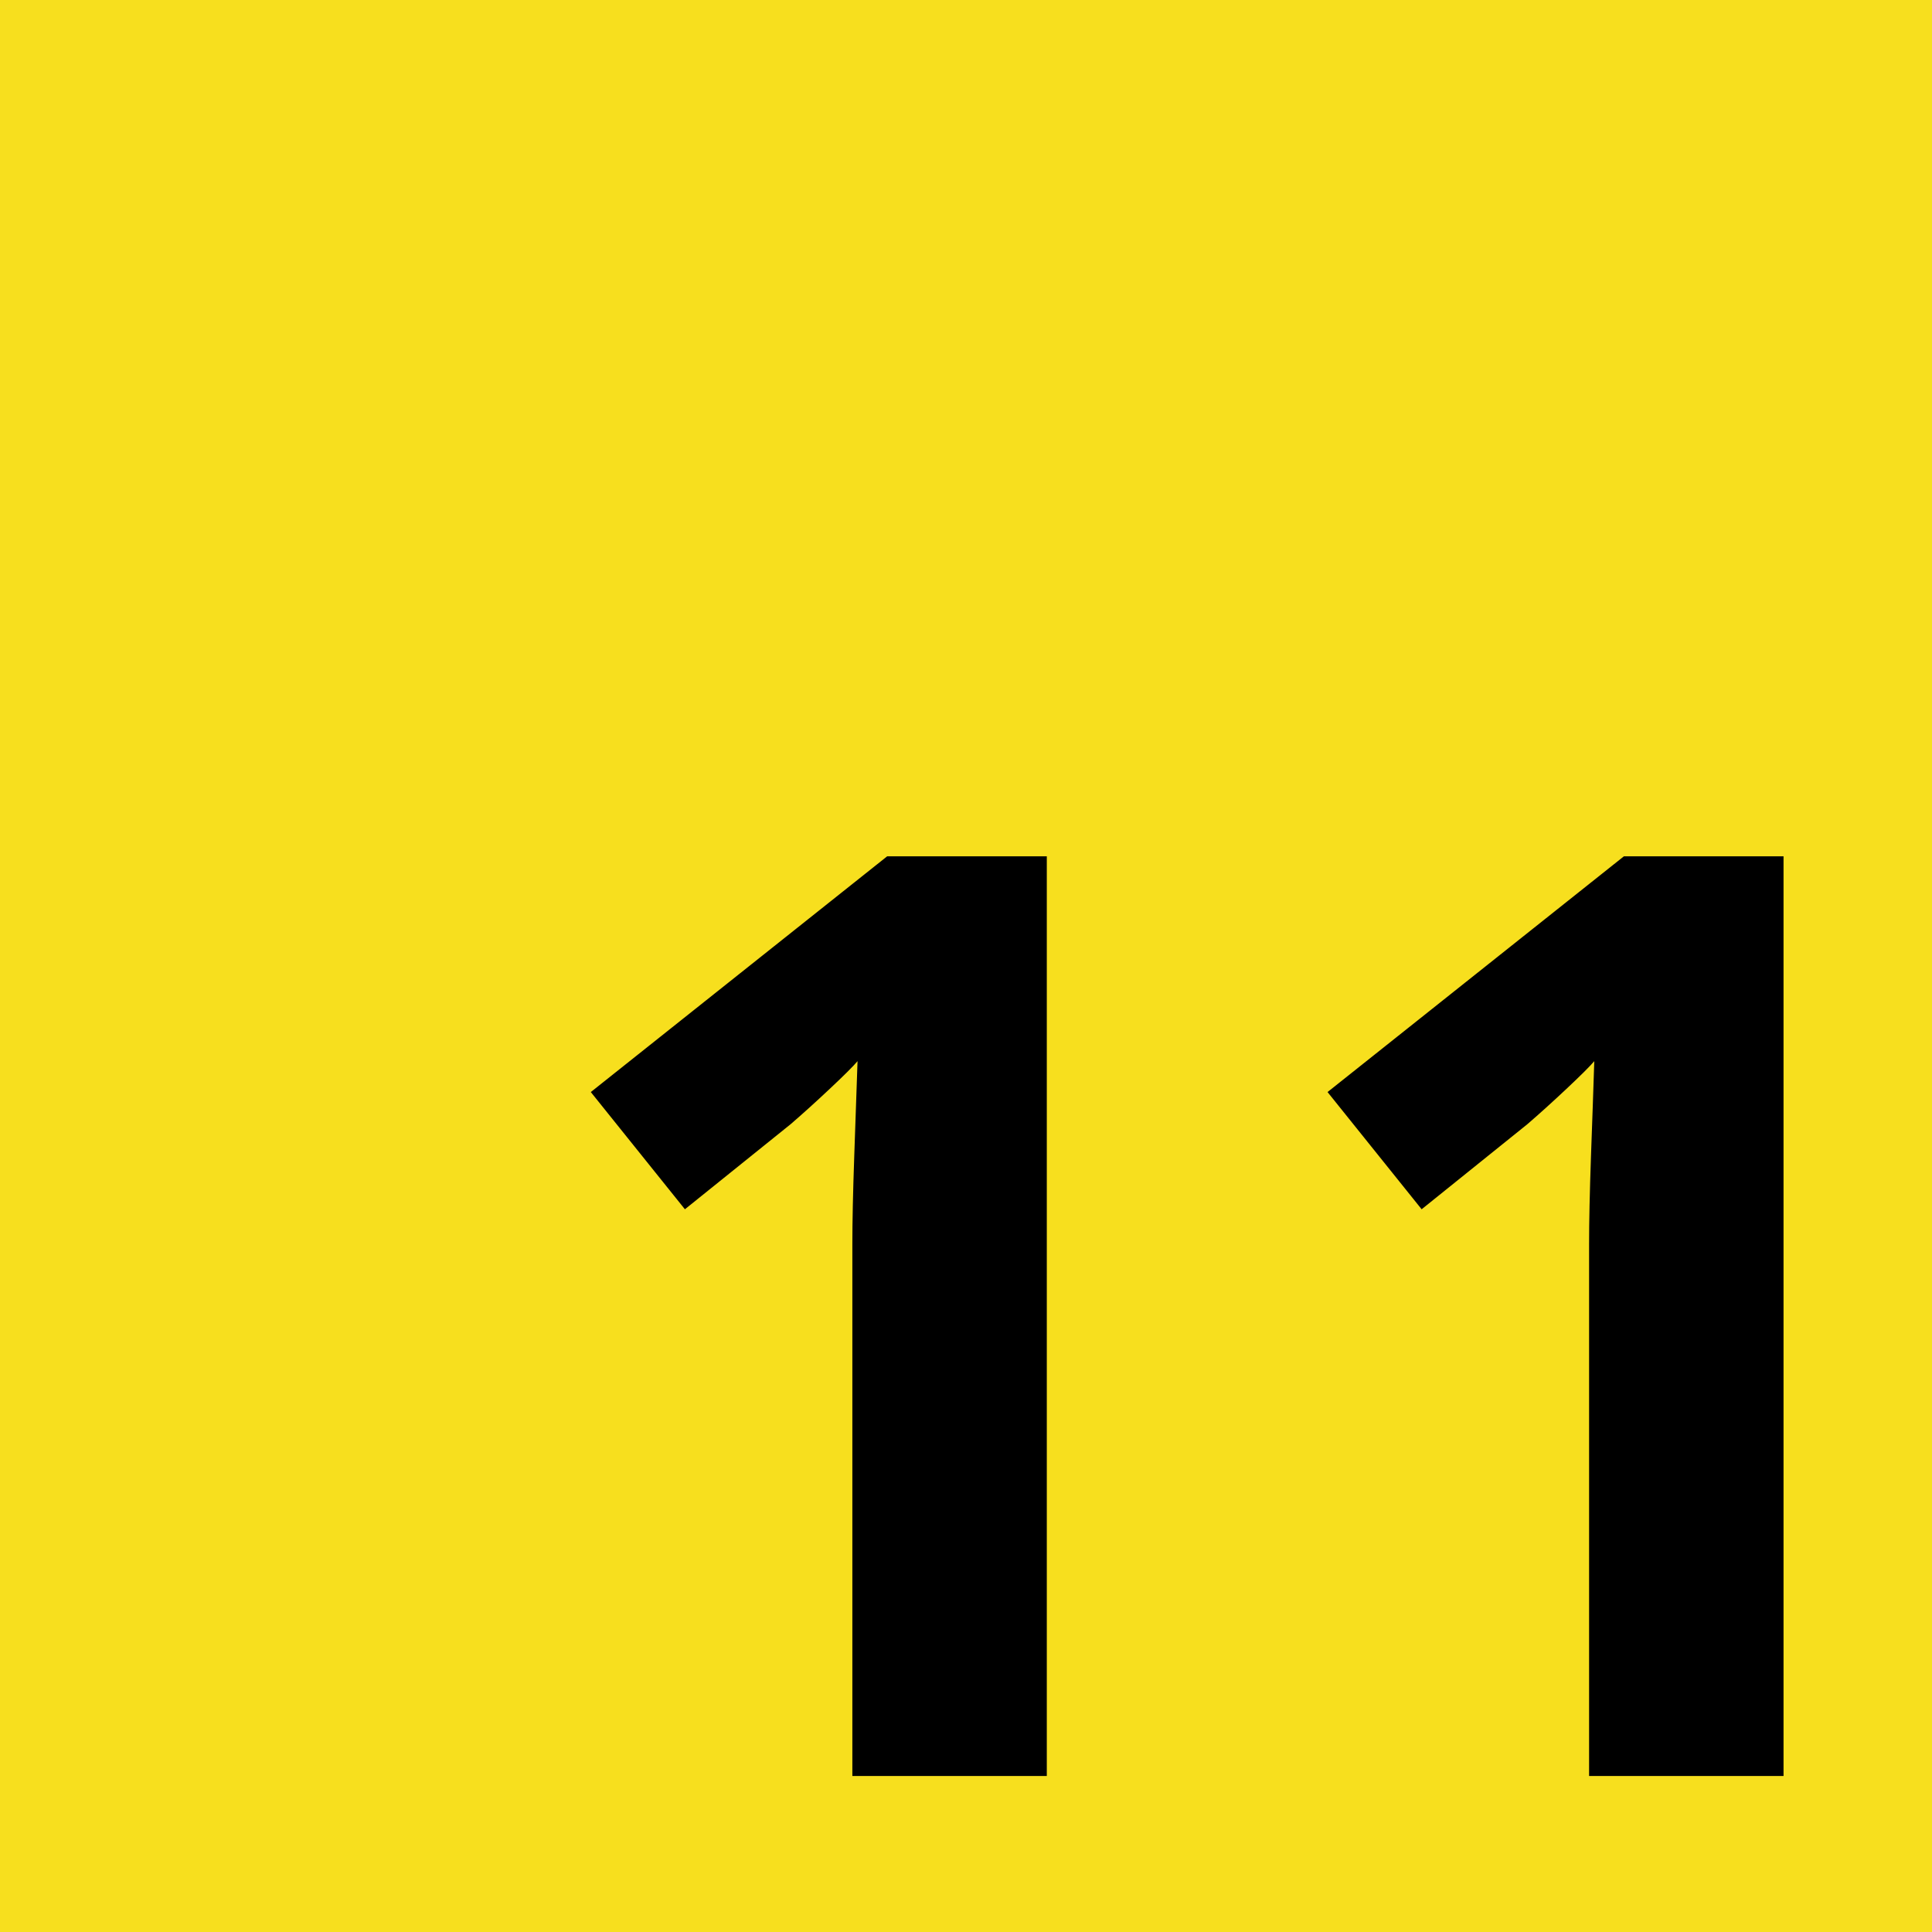
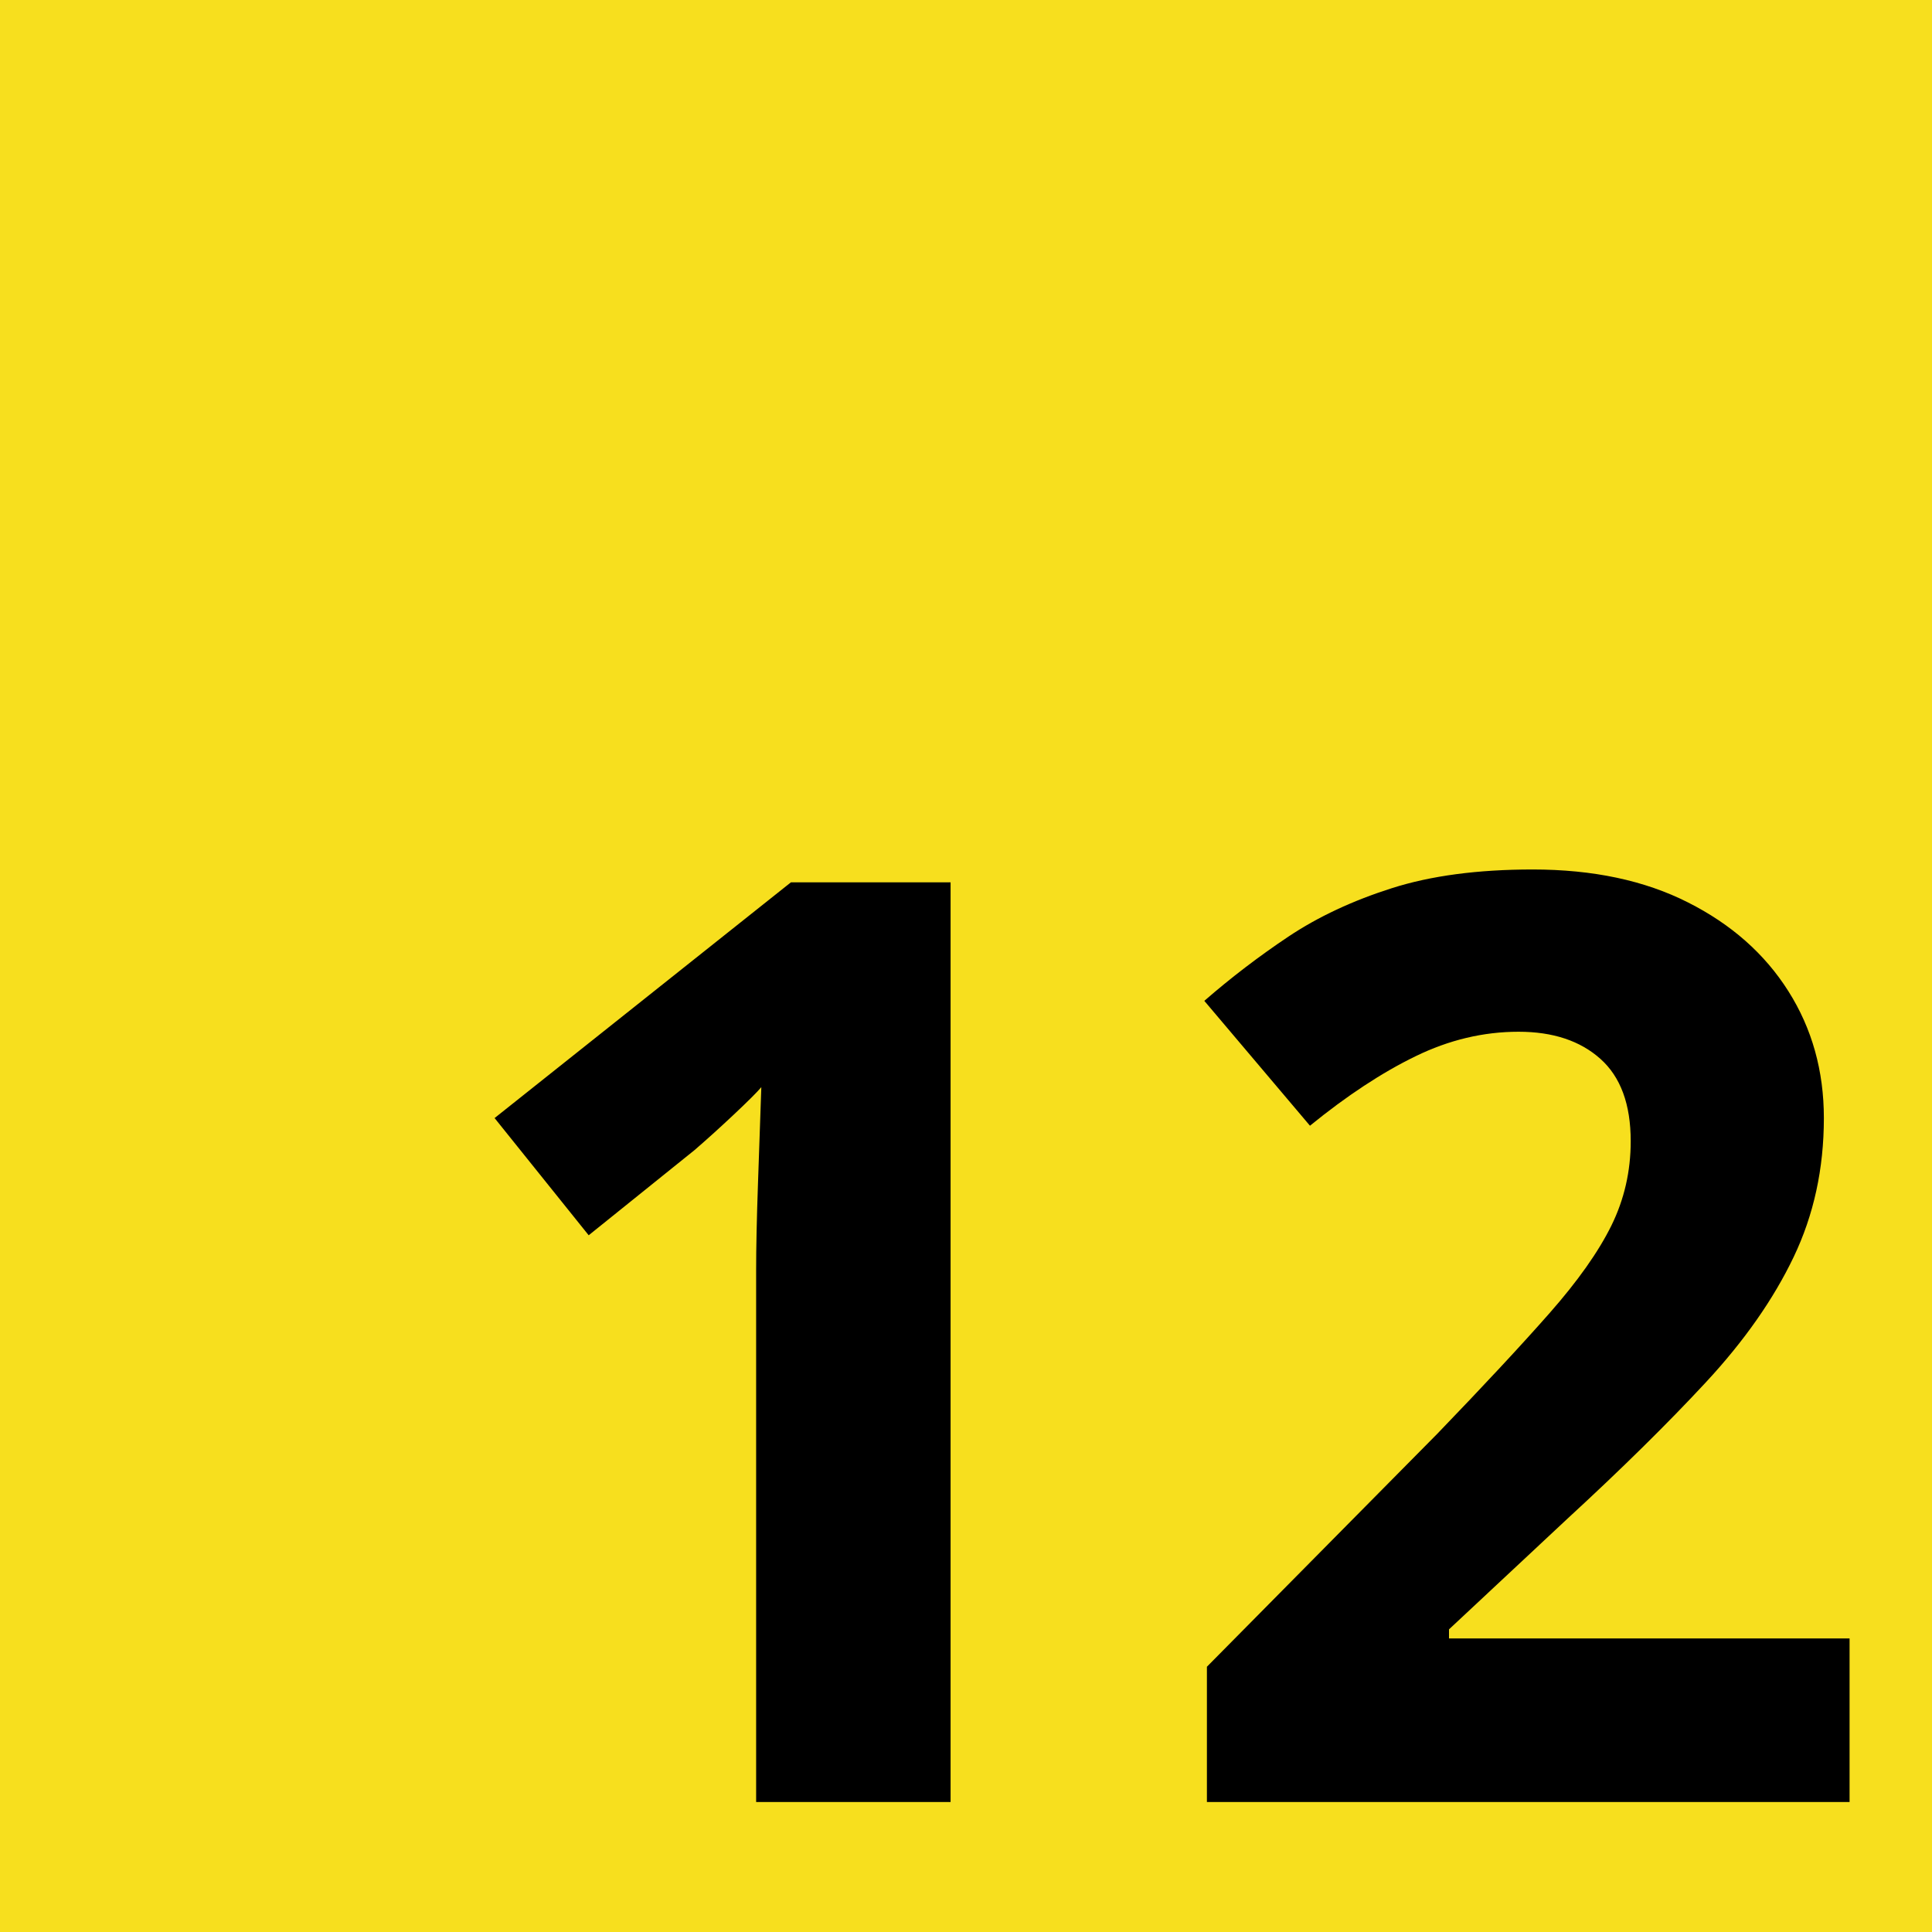
<svg xmlns="http://www.w3.org/2000/svg" aria-hidden="true" role="img" class="iconify iconify--logos" width="32" height="32" preserveAspectRatio="xMidYMid meet" viewBox="0 0 256 256" version="1.1" id="svg6">
  <defs id="defs10" />
  <path fill="#F7DF1E" d="M0 0h256v256H0V0Z" id="path2" />
-   <text xml:space="preserve" style="font-style:normal;font-variant:normal;font-weight:bold;font-stretch:normal;font-size:170.667px;font-family:Ubuntu;-inkscape-font-specification:'Ubuntu Bold';fill:#000000;stroke-width:8" x="68.221" y="235.327" id="text224">
-     <tspan id="tspan222" style="font-style:normal;font-variant:normal;font-weight:bold;font-stretch:normal;font-size:170.667px;font-family:Ubuntu;-inkscape-font-specification:'Ubuntu Bold';stroke-width:8" x="68.221" y="235.327">11</tspan>
+   <text xml:space="preserve" style="font-style:normal;font-variant:normal;font-weight:bold;font-stretch:normal;font-size:170.667px;font-family:Ubuntu;-inkscape-font-specification:'Ubuntu Bold';fill:#000000;stroke-width:8" x="55.472" y="238.773" id="text224">
+     <tspan id="tspan222" style="font-style:normal;font-variant:normal;font-weight:bold;font-stretch:normal;font-size:170.667px;font-family:Ubuntu;-inkscape-font-specification:'Ubuntu Bold';stroke-width:8" x="55.472" y="238.773">12</tspan>
  </text>
</svg>
